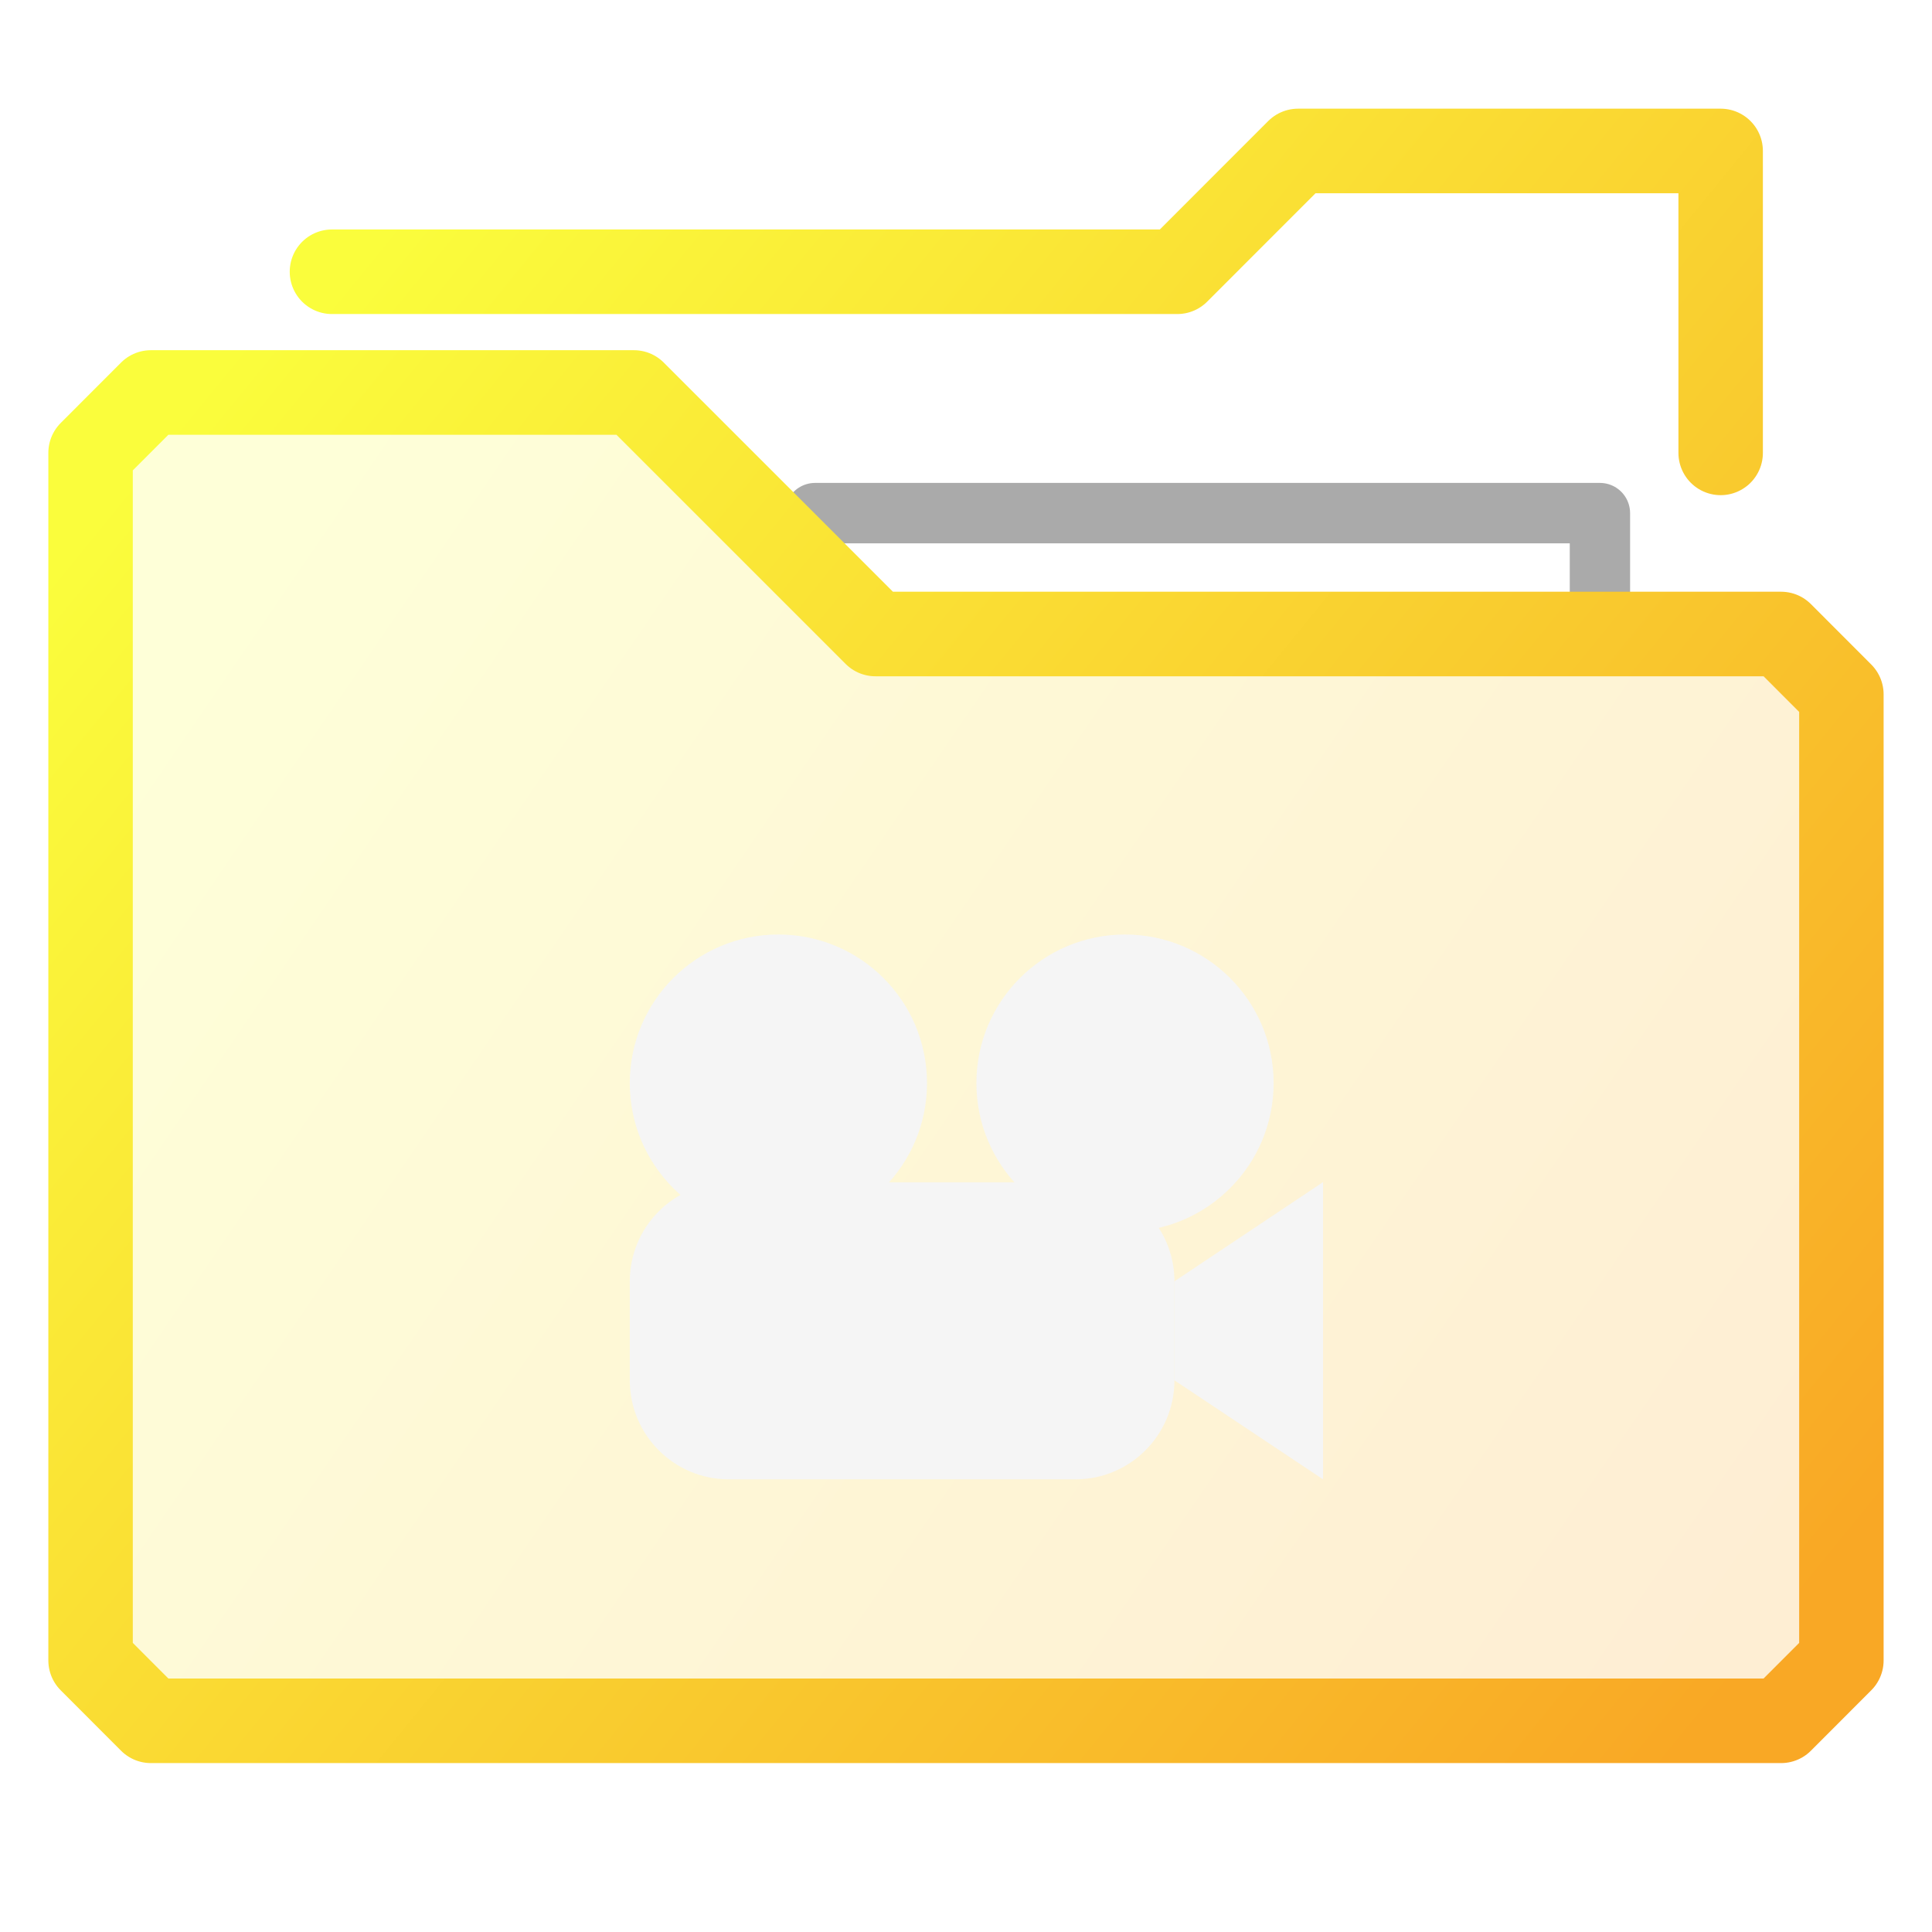
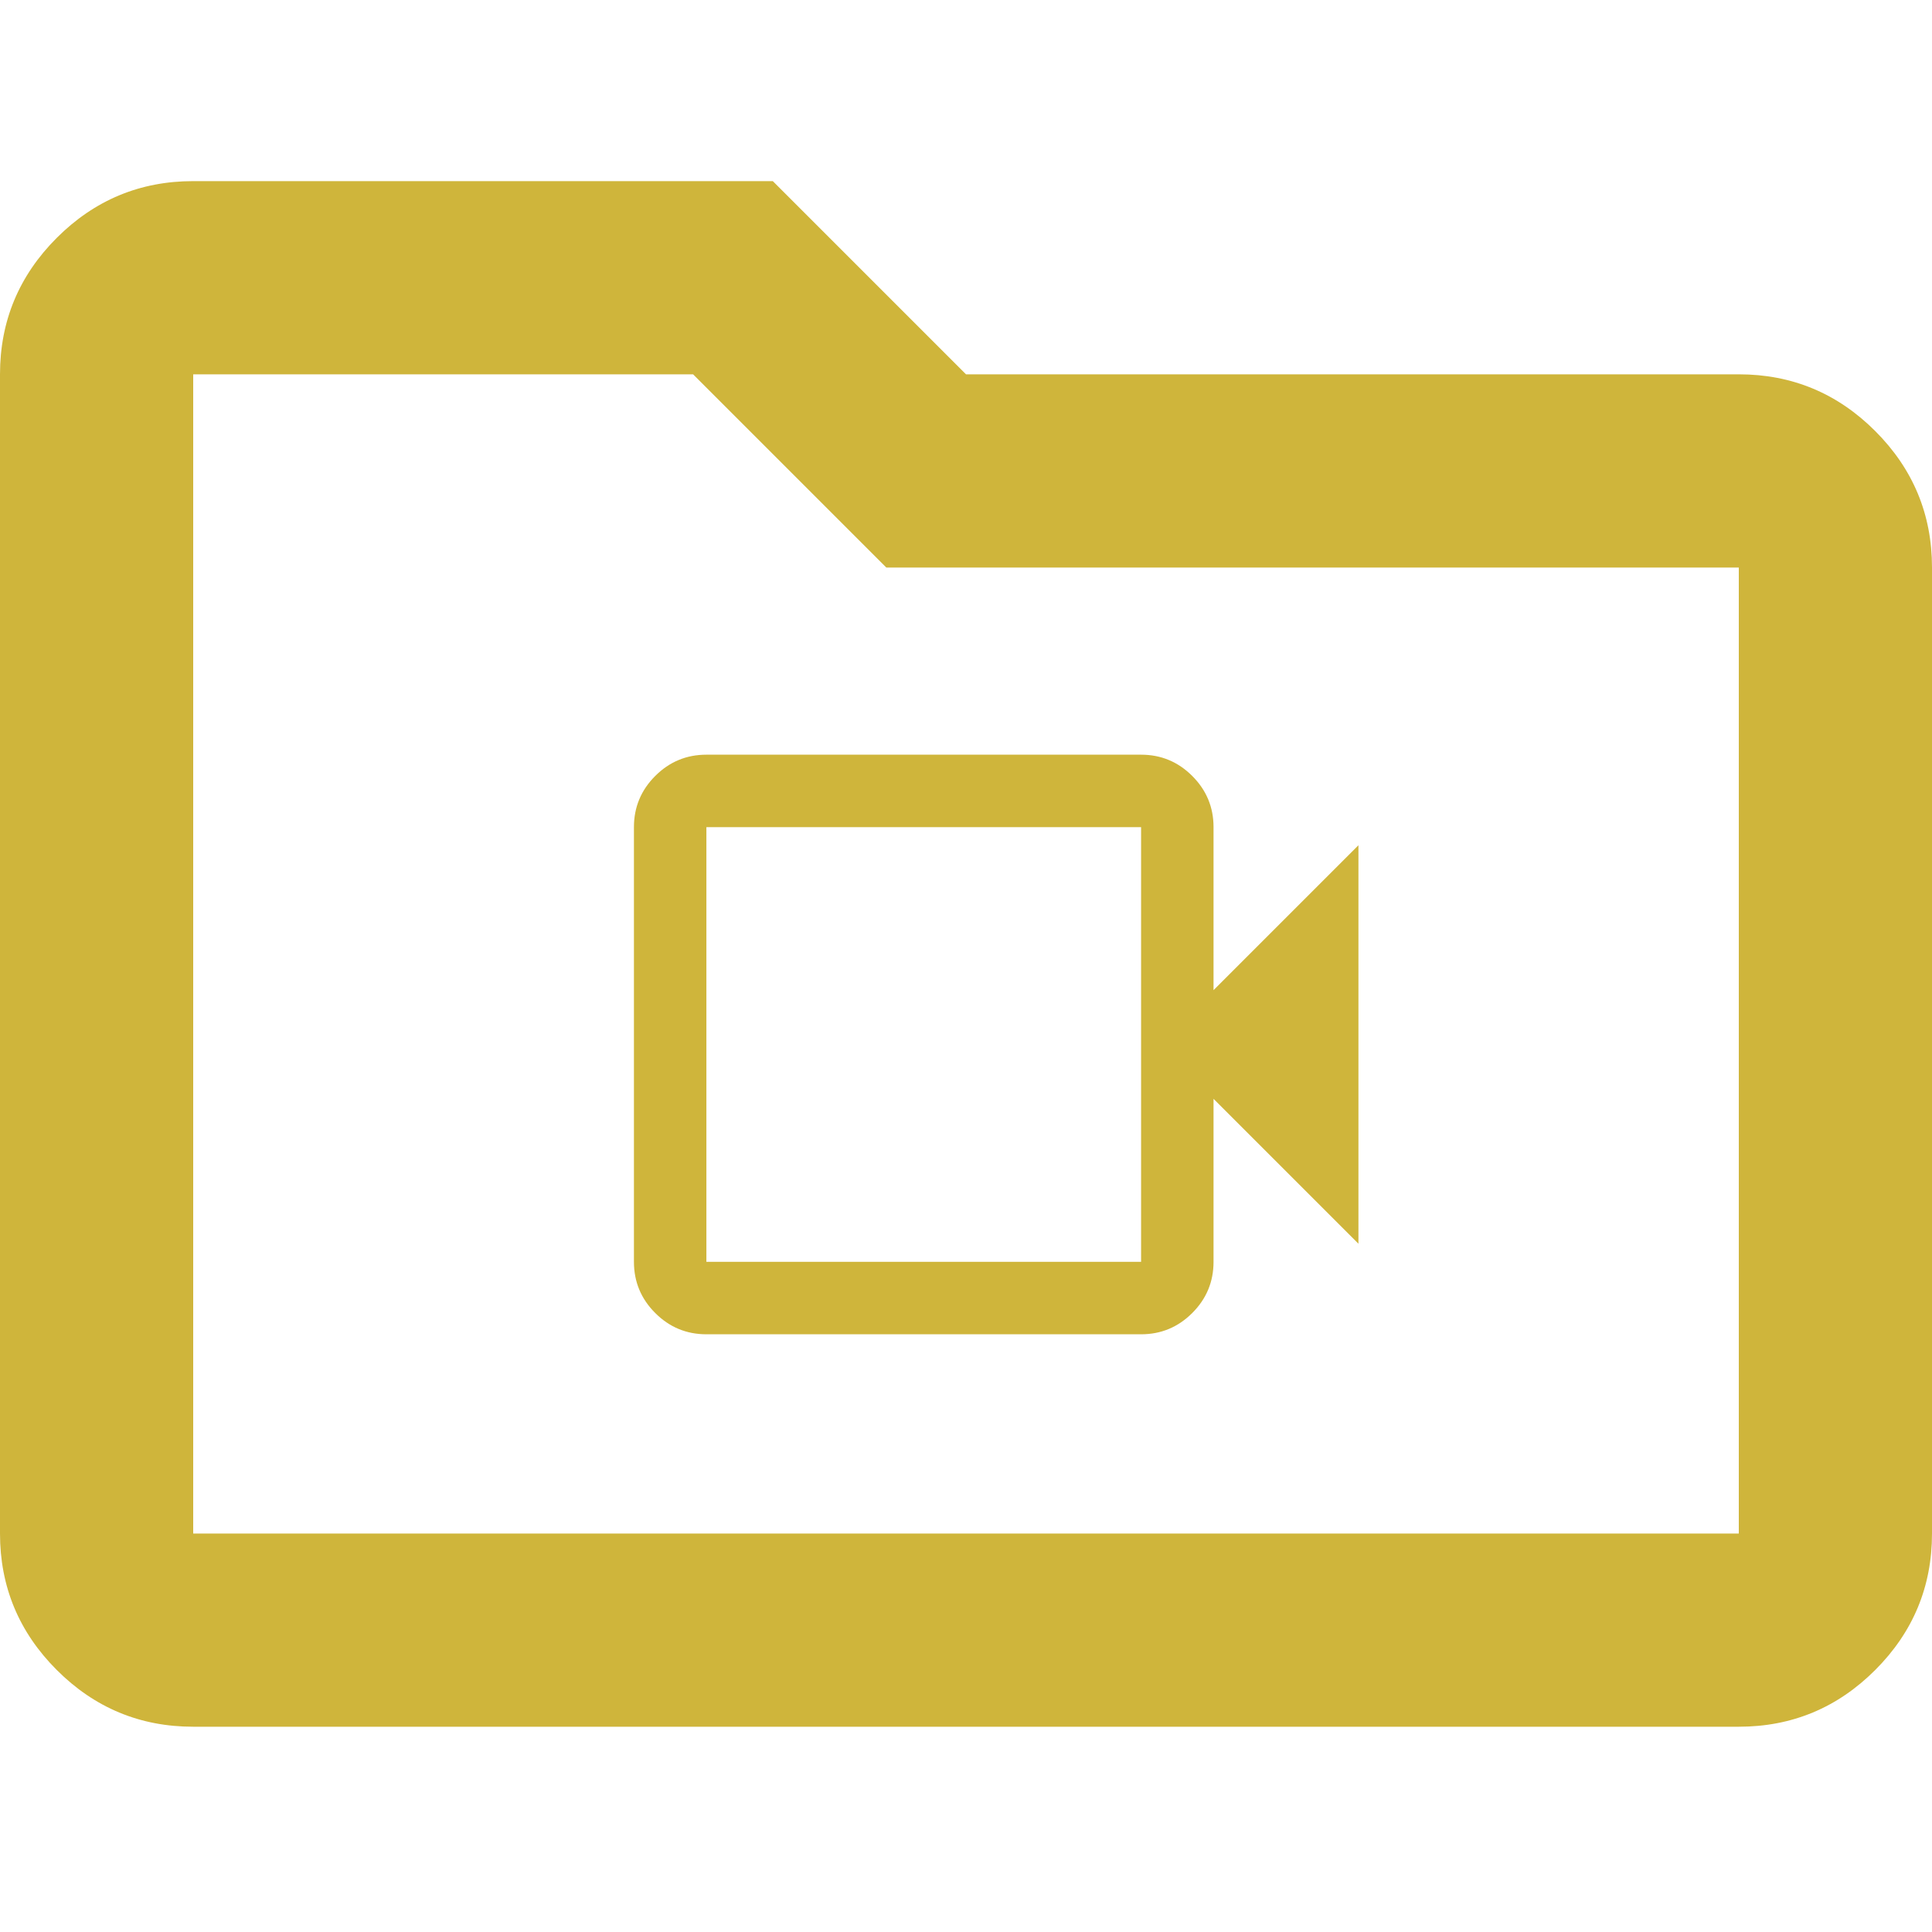
- <svg xmlns="http://www.w3.org/2000/svg" xmlns:xlink="http://www.w3.org/1999/xlink" height="32" width="32" version="1.1" id="svg38">
-   <defs id="defs42" />
-   <linearGradient id="a">
-     <stop offset="0" stop-color="#fafd3c" id="stop2" />
-     <stop offset="1" stop-color="#f9a825" id="stop4" />
-   </linearGradient>
-   <linearGradient id="b" gradientUnits="userSpaceOnUse" x1="-54.435" x2="-19.412" xlink:href="#a" y1="14.268" y2="39.284" />
-   <linearGradient id="c" gradientUnits="userSpaceOnUse" x1="-54.435" x2="-14.409" xlink:href="#a" y1="11.618" y2="44.287" />
-   <linearGradient id="f" gradientTransform="matrix(.477 0 0 .47697 -30.639 27.022)" gradientUnits="userSpaceOnUse" x1="-54.435" x2="-14.409" xlink:href="#a" y1="11.618" y2="44.287" />
-   <linearGradient id="e" gradientTransform="matrix(.477 0 0 .47697 -30.638 26.213)" gradientUnits="userSpaceOnUse" x1="-54.435" x2="-14.409" xlink:href="#a" y1="11.618" y2="44.287" />
-   <linearGradient id="d" gradientTransform="matrix(.477 0 0 .47697 -30.638 26.213)" gradientUnits="userSpaceOnUse" x1="-54.435" x2="-16.41" y1="19.271" y2="45.288">
-     <stop offset="0" stop-color="#fafd3c" stop-opacity=".2" id="stop11" />
-     <stop offset="1" stop-color="#f9a825" stop-opacity=".2" id="stop13" />
-   </linearGradient>
-   <g transform="matrix(1.35024 0 0 1.35193 80.504 -33.726)" fill="#dfffff" fill-opacity=".078" stroke-width=".962" stroke-linecap="round" stroke-linejoin="round" stroke="url(#b)" id="g24">
-     <path d="M-39.996 32.713v-1.48h-9.628" fill="none" stroke="#aaa" stroke-width=".74" id="path16" />
-     <g clip-rule="evenodd" stroke="url(#c)" stroke-width="1.036" transform="translate(0 -2.74)" id="g22">
-       <path d="M-48.883 35.454l-2.963-2.959h-5.925l-.74.74v14.794l.74.74h19.997l.74-.74V36.194l-.74-.74z" fill="url(#d)" fill-opacity="1" fill-rule="evenodd" stroke="url(#e)" id="path18" />
-       <path d="M-38.515 33.235v-3.699h-5.184l-1.481 1.48h-10.37" fill="none" stroke="url(#f)" id="path20" />
-     </g>
-   </g>
-   <path d="M9.61 13.02v13.122h13.122V13.02z" fill="none" id="path26" />
-   <g fill="#f5f5f5" transform="matrix(3.1 0 0 3.1 -250.068 -321.69)" id="g36">
-     <circle cx="84.826" cy="109.558" r=".794" id="circle28" />
-     <circle cx="86.678" cy="109.558" r=".794" id="circle30" />
-     <path d="M86.942 110.617l.794-.53v1.588l-.794-.529z" id="path32" />
-     <rect height="1.587" ry=".529" width="2.91" x="84.032" y="110.088" id="rect34" />
-   </g>
+ <svg xmlns="http://www.w3.org/2000/svg" width="32" height="32" viewBox="0 0 64 64" fill="none">
+   <path d="M6.4 57.2C4.64 57.2 3.133 56.573 1.88 55.32C0.627 54.067 0 52.56 0 50.8V12.4C0 10.64 0.627 9.133 1.88 7.88C3.133 6.627 4.64 6 6.4 6H25.6L32 12.4H57.6C59.36 12.4 60.867 13.027 62.12 14.28C63.373 15.533 64 17.04 64 18.8V50.8C64 52.56 63.373 54.067 62.12 55.32C60.867 56.573 59.36 57.2 57.6 57.2H6.4ZM6.4 50.8H57.6V18.8H29.36L22.96 12.4H6.4V50.8Z" fill="#CFB53B" />
+   <path d="M23.4 44.2C22.74 44.2 22.175 43.965 21.705 43.495C21.235 43.025 21 42.46 21 41.8V27.4C21 26.74 21.235 26.175 21.705 25.705C22.175 25.235 22.74 25 23.4 25H37.8C38.46 25 39.025 25.235 39.495 25.705C39.965 26.175 40.2 26.74 40.2 27.4V32.8L45 28V41.2L40.2 36.4V41.8C40.2 42.46 39.965 43.025 39.495 43.495C39.025 43.965 38.46 44.2 37.8 44.2H23.4ZM23.4 41.8H37.8V27.4H23.4V41.8Z" fill="#CFB53B" />
</svg>
